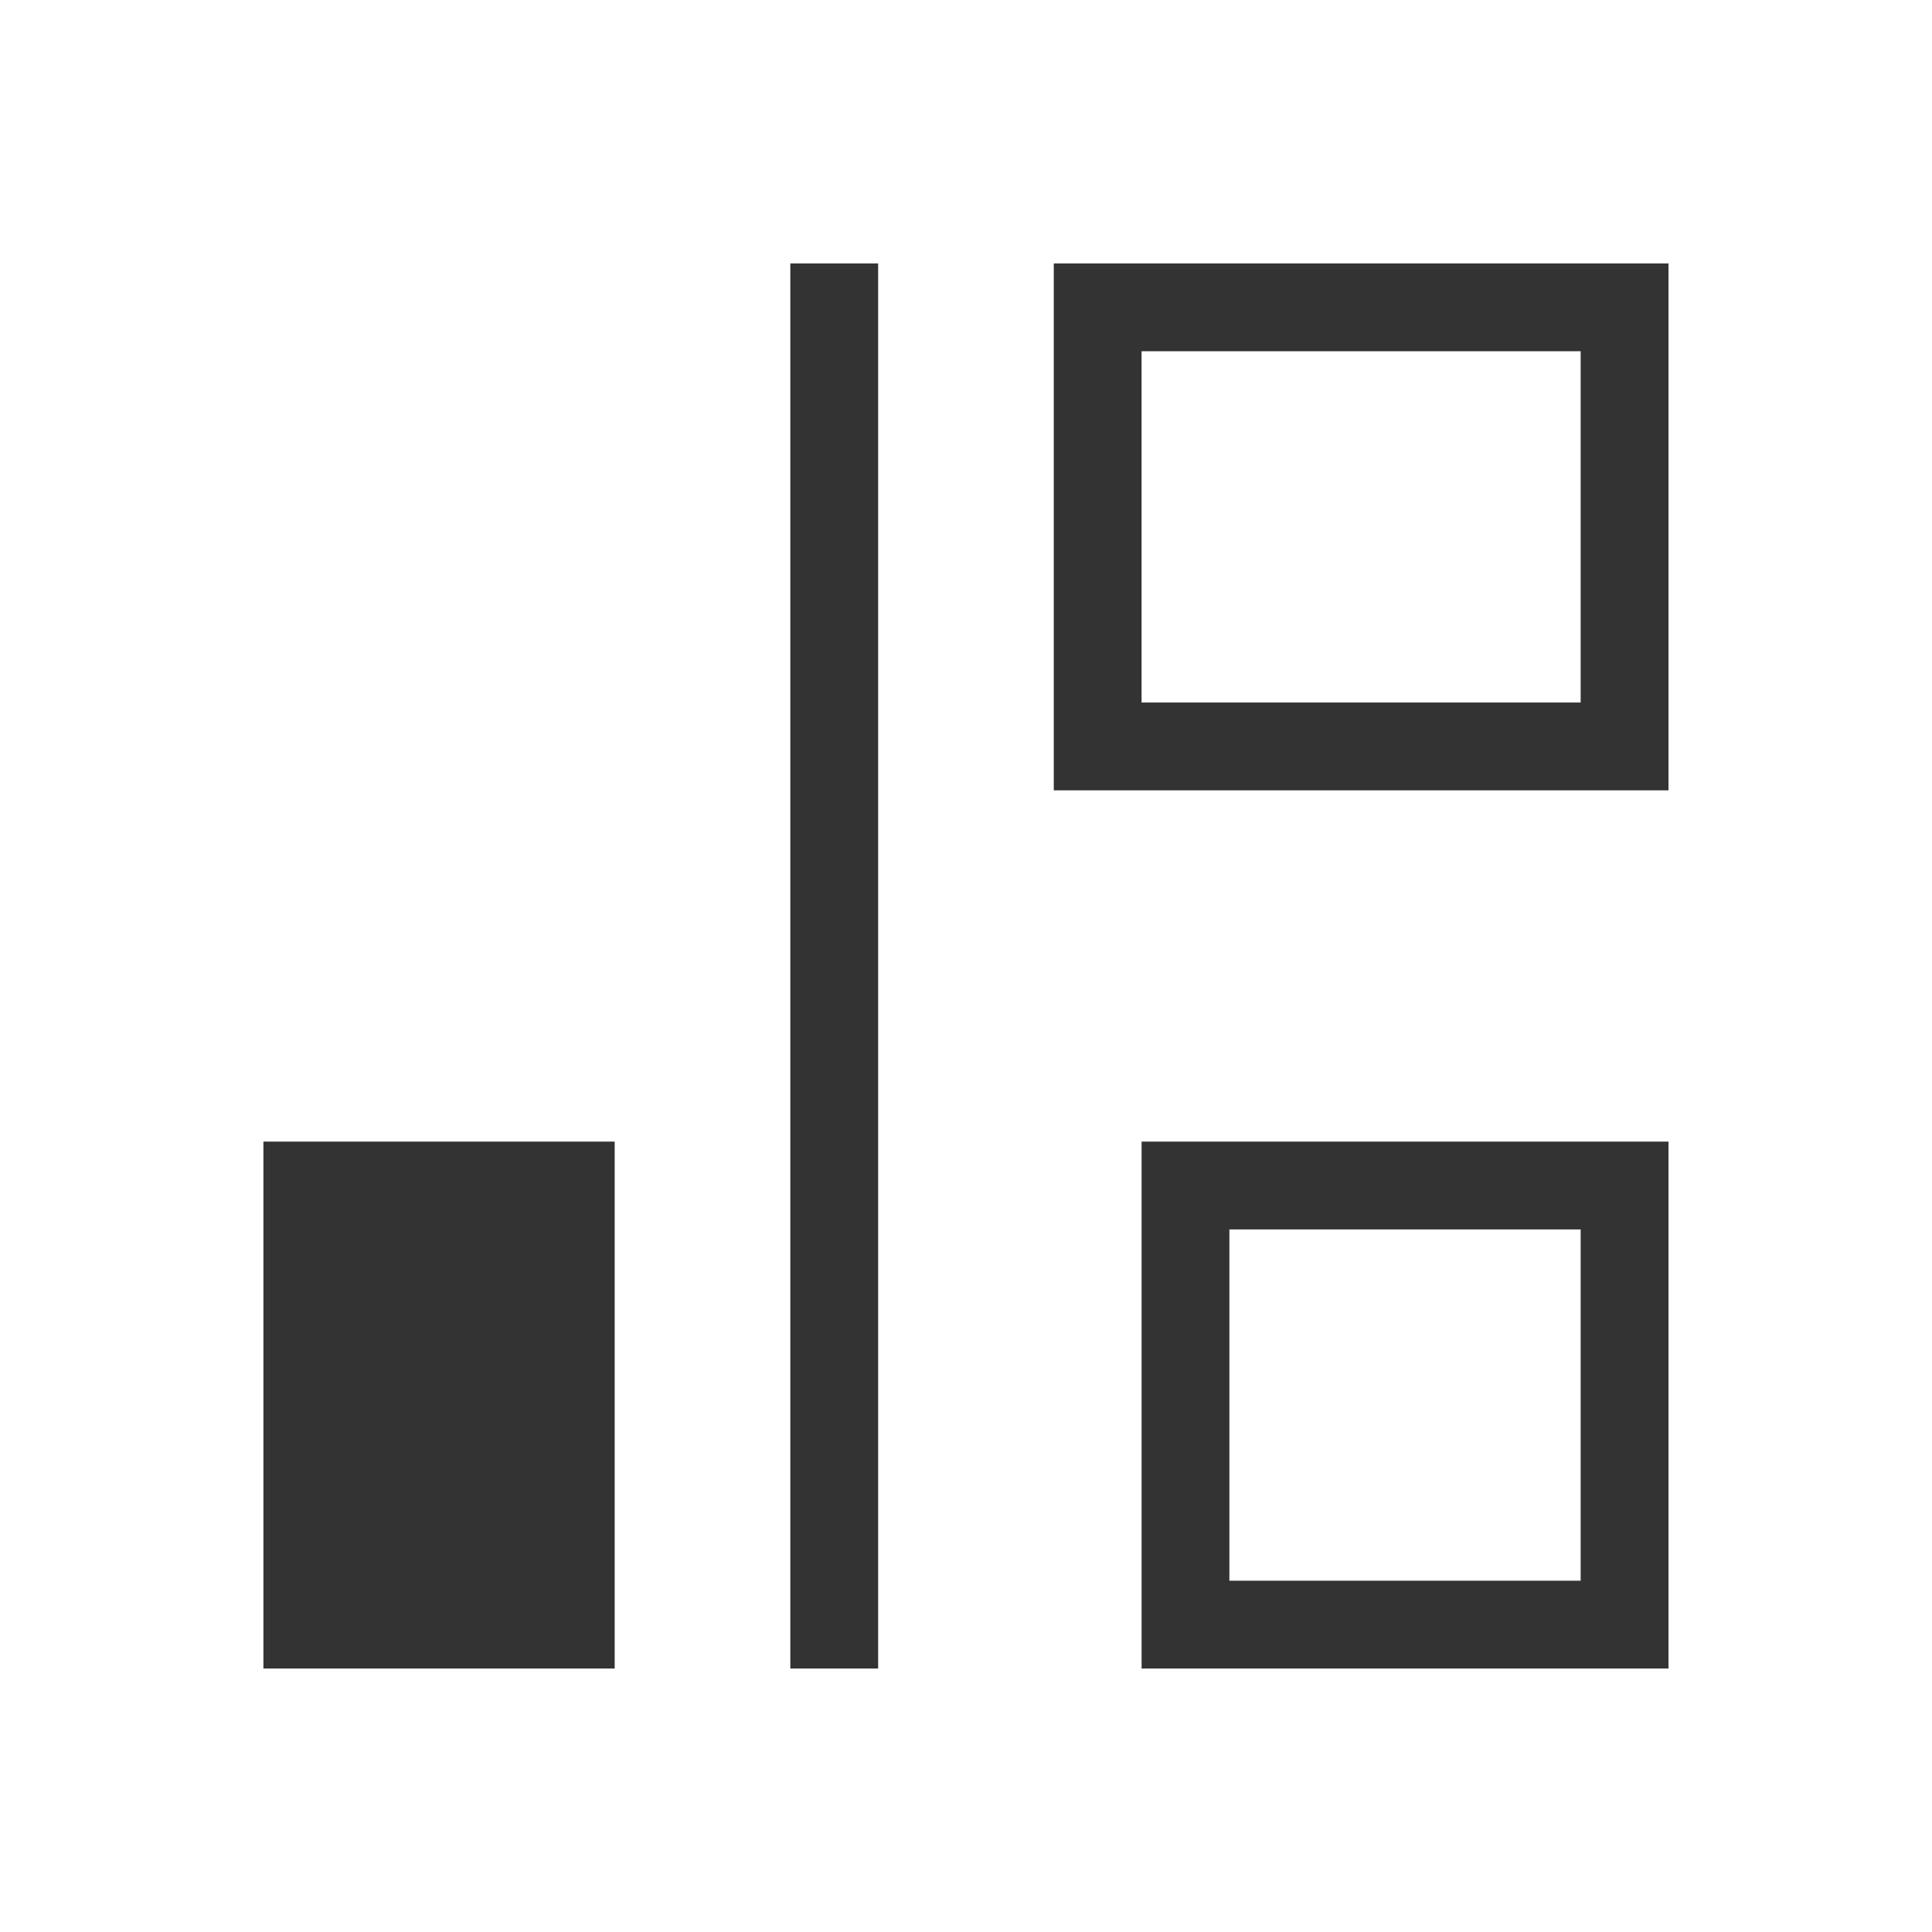
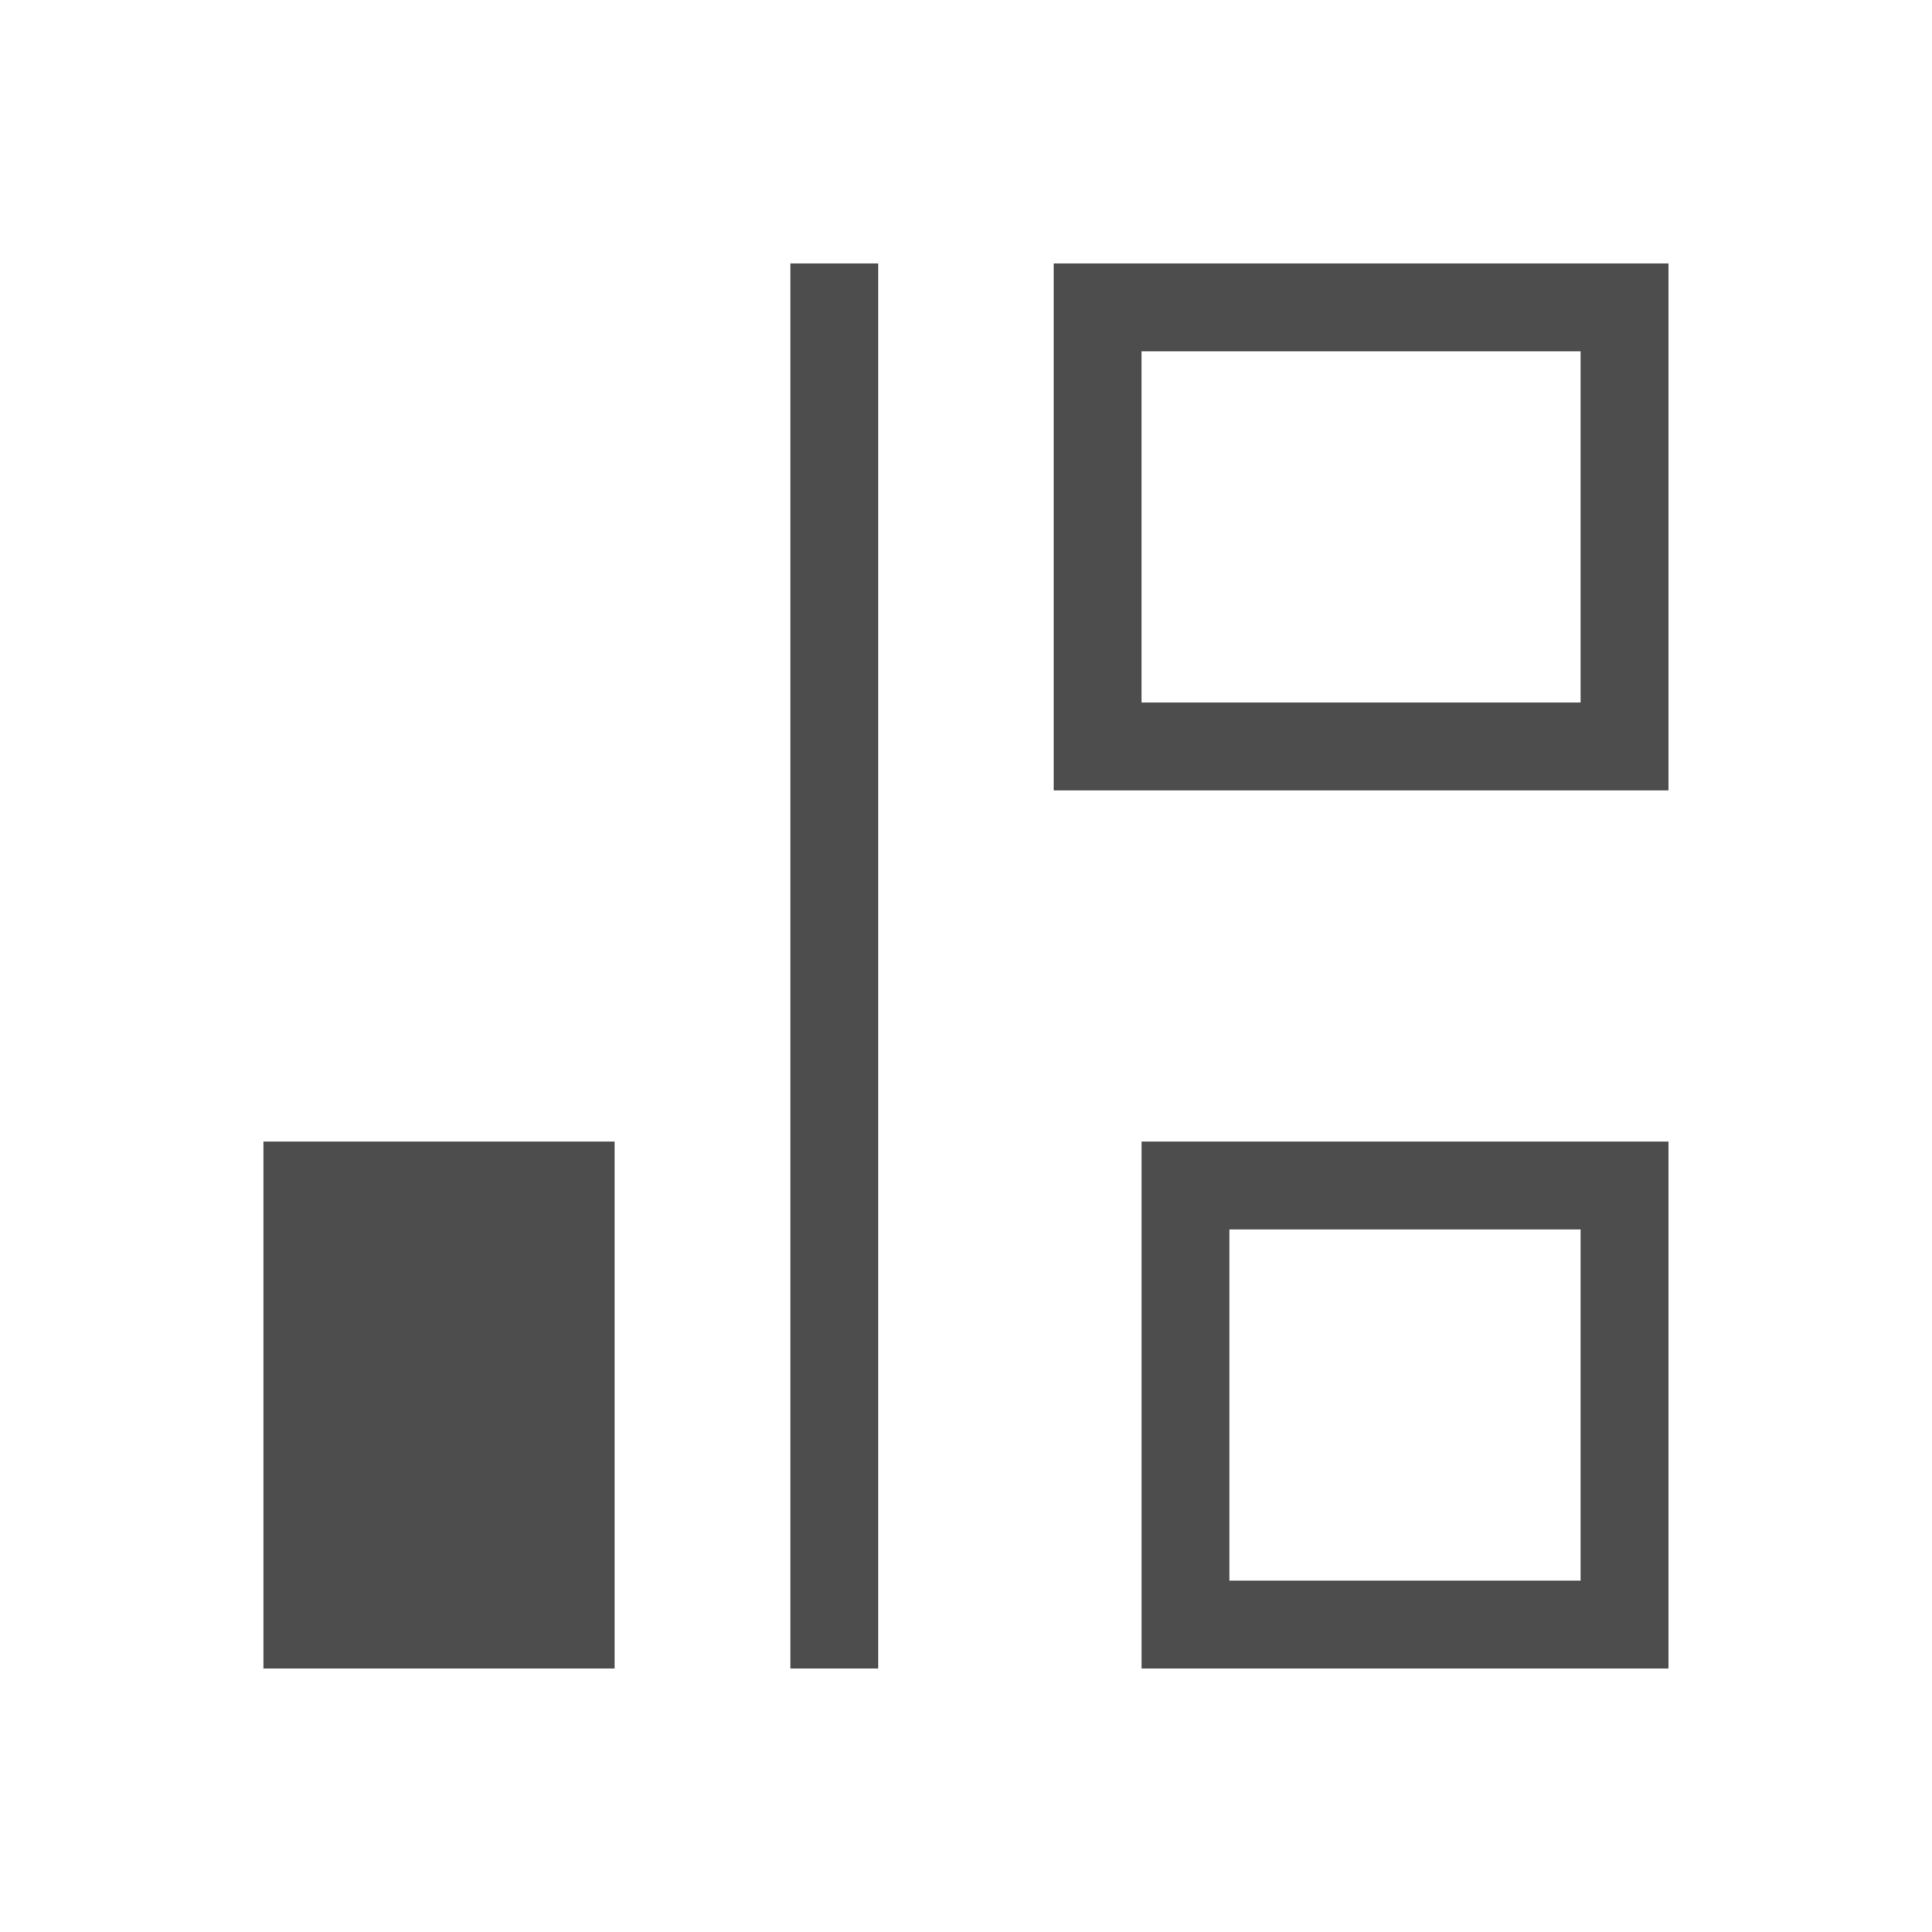
<svg xmlns="http://www.w3.org/2000/svg" width="22" height="22" id="svg3760" version="1.1">
  <defs id="defs3762" />
  <g id="layer1" transform="translate(-553.7225,-583.1193)">
-     <path style="opacity:1;fill:#333333;fill-opacity:1;stroke:none" d="m 556.722,602.119 1,0 3,0 0,-1 0,-5 -1,0 -3,0 z m 6,0 1,0 0,-16 -1,0 z m 3,-10 1,0 6,0 0,-1 0,-5 -1,0 -6,0 z m 1,10 1,0 4,0 1,0 0,-1 0,-4 0,-1 -6,0 0,5 z m -3.3e-4,-11 0,-4 5,0 0,4 z m 1,10 0,-4 4,0 0,4 z" id="rect4165-6" />
+     <path style="opacity:1;fill:#4d4d4d;fill-opacity:1;stroke:none" d="m 556.722,602.119 1,0 3,0 0,-1 0,-5 -1,0 -3,0 z m 6,0 1,0 0,-16 -1,0 z m 3,-10 1,0 6,0 0,-1 0,-5 -1,0 -6,0 z m 1,10 1,0 4,0 1,0 0,-1 0,-4 0,-1 -6,0 0,5 z m -3.3e-4,-11 0,-4 5,0 0,4 z m 1,10 0,-4 4,0 0,4 z" id="rect4165-6" />
  </g>
</svg>
